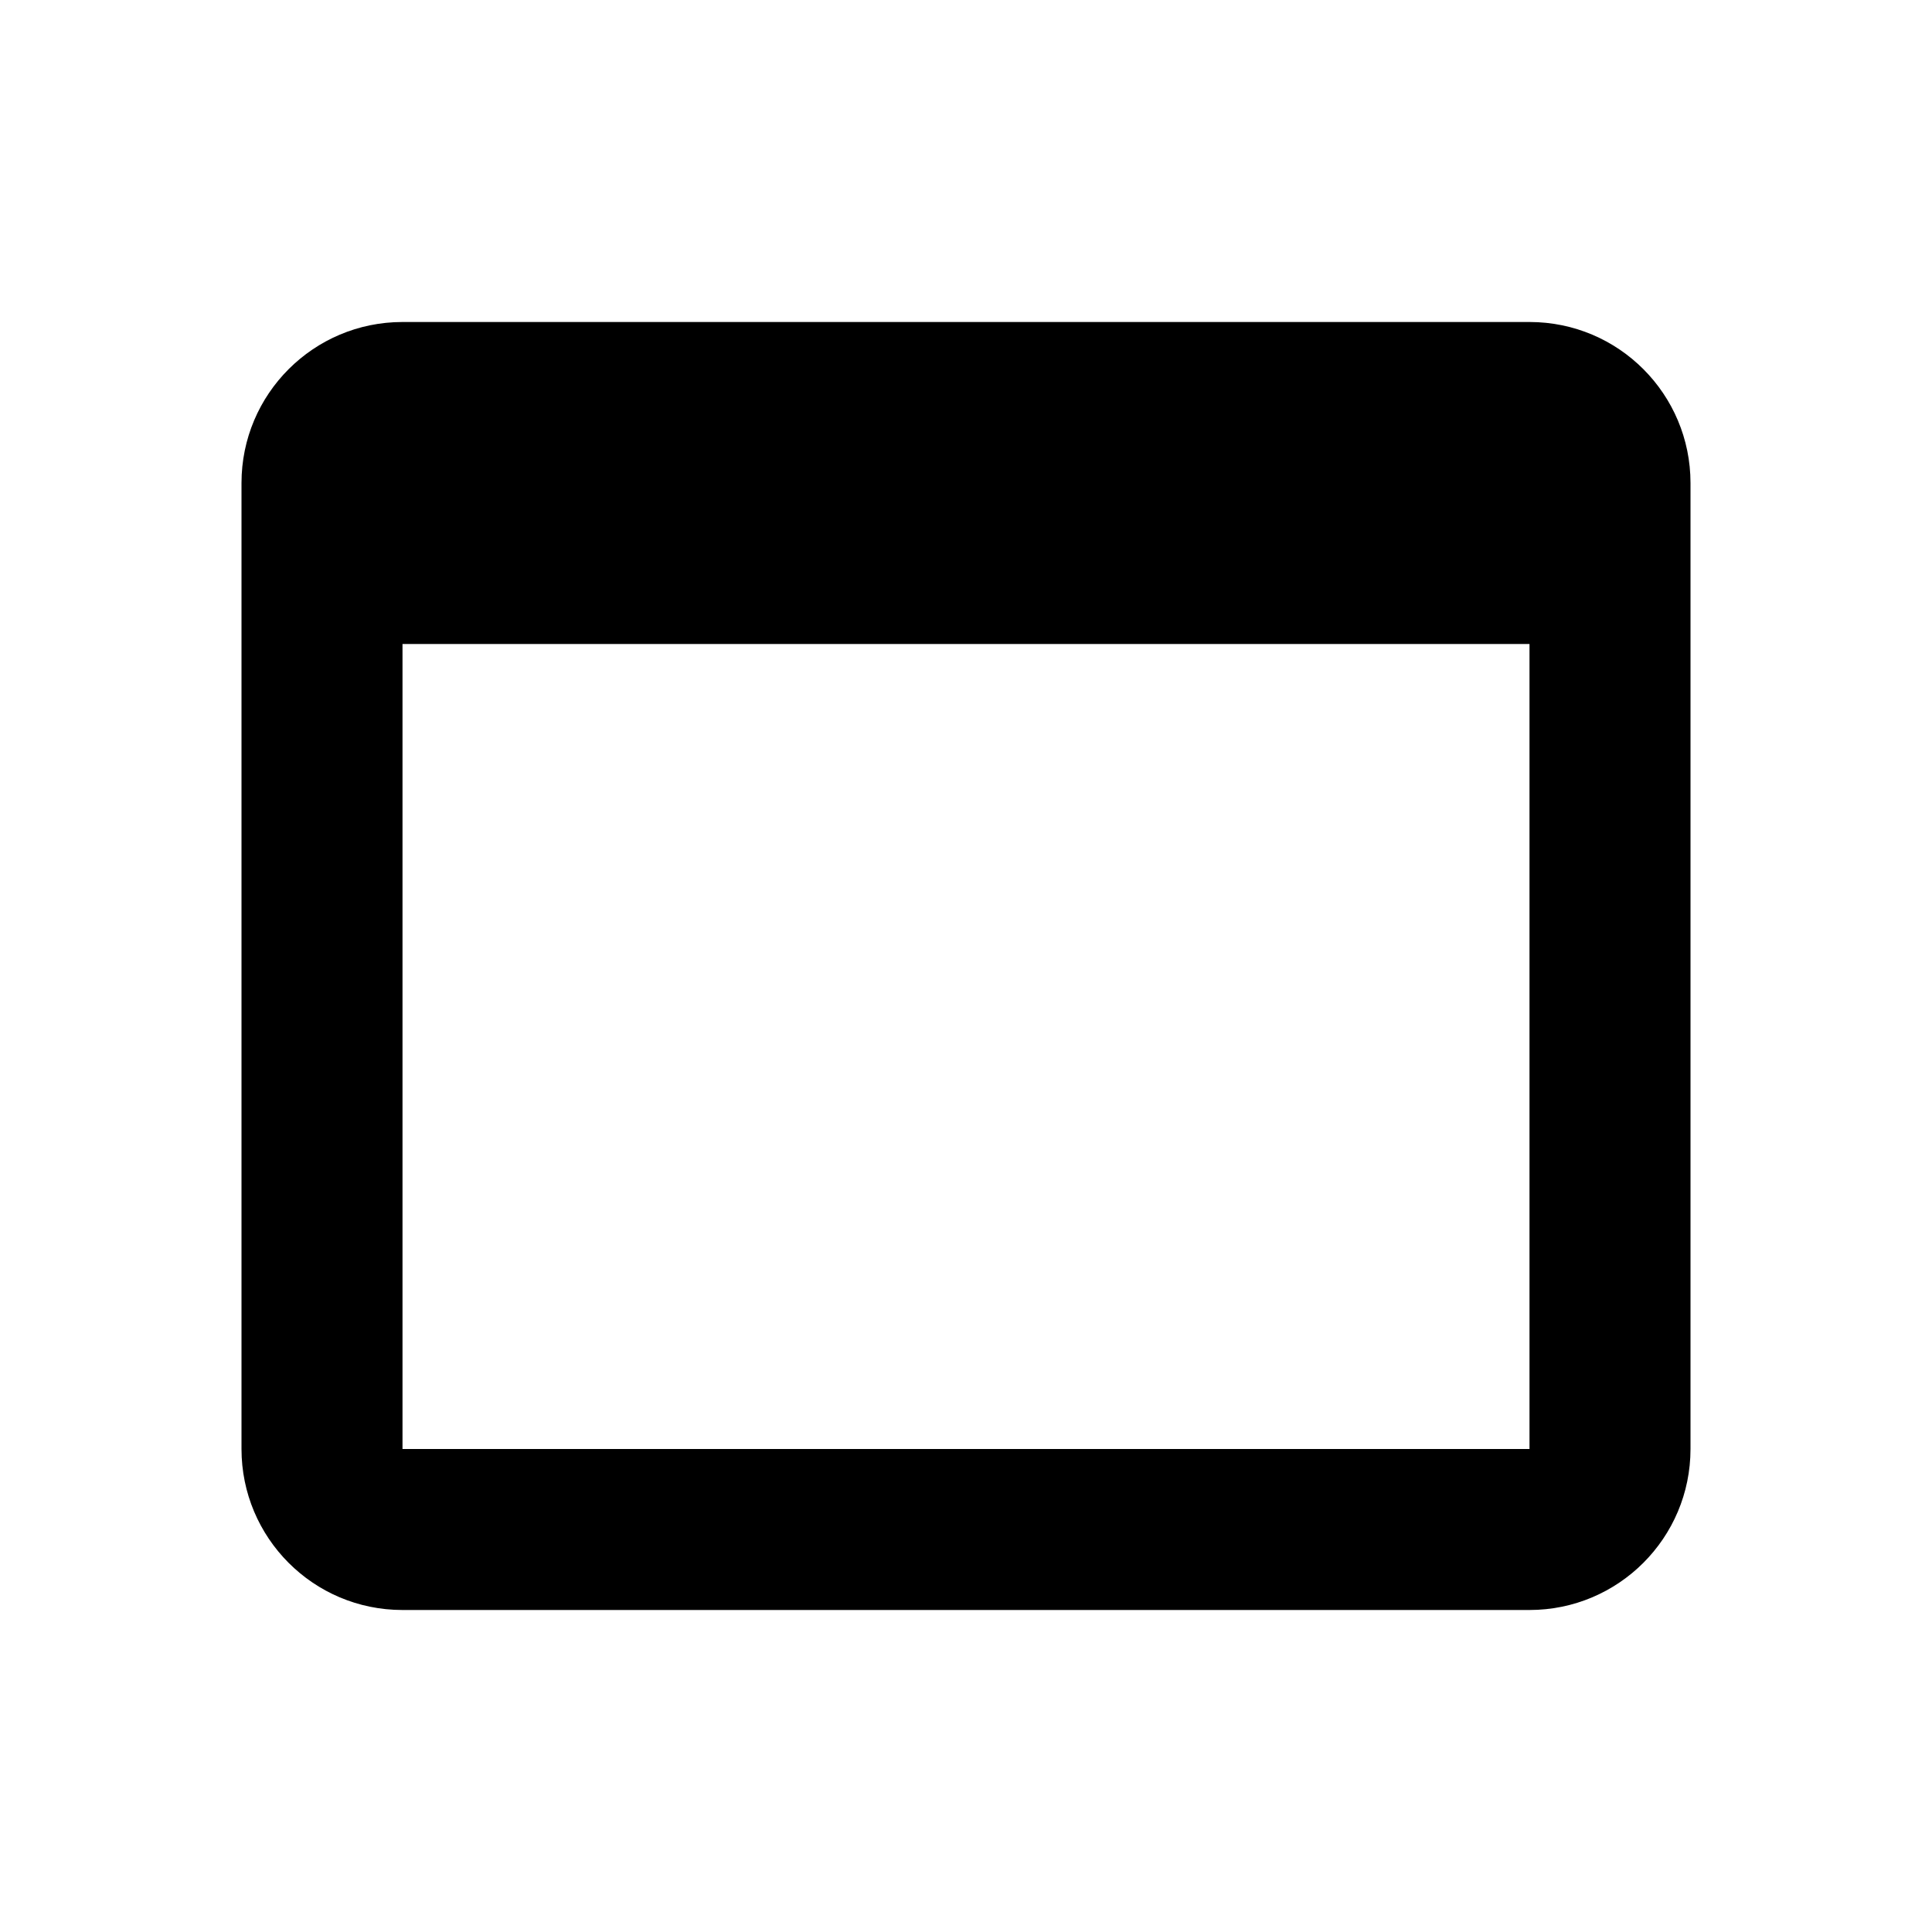
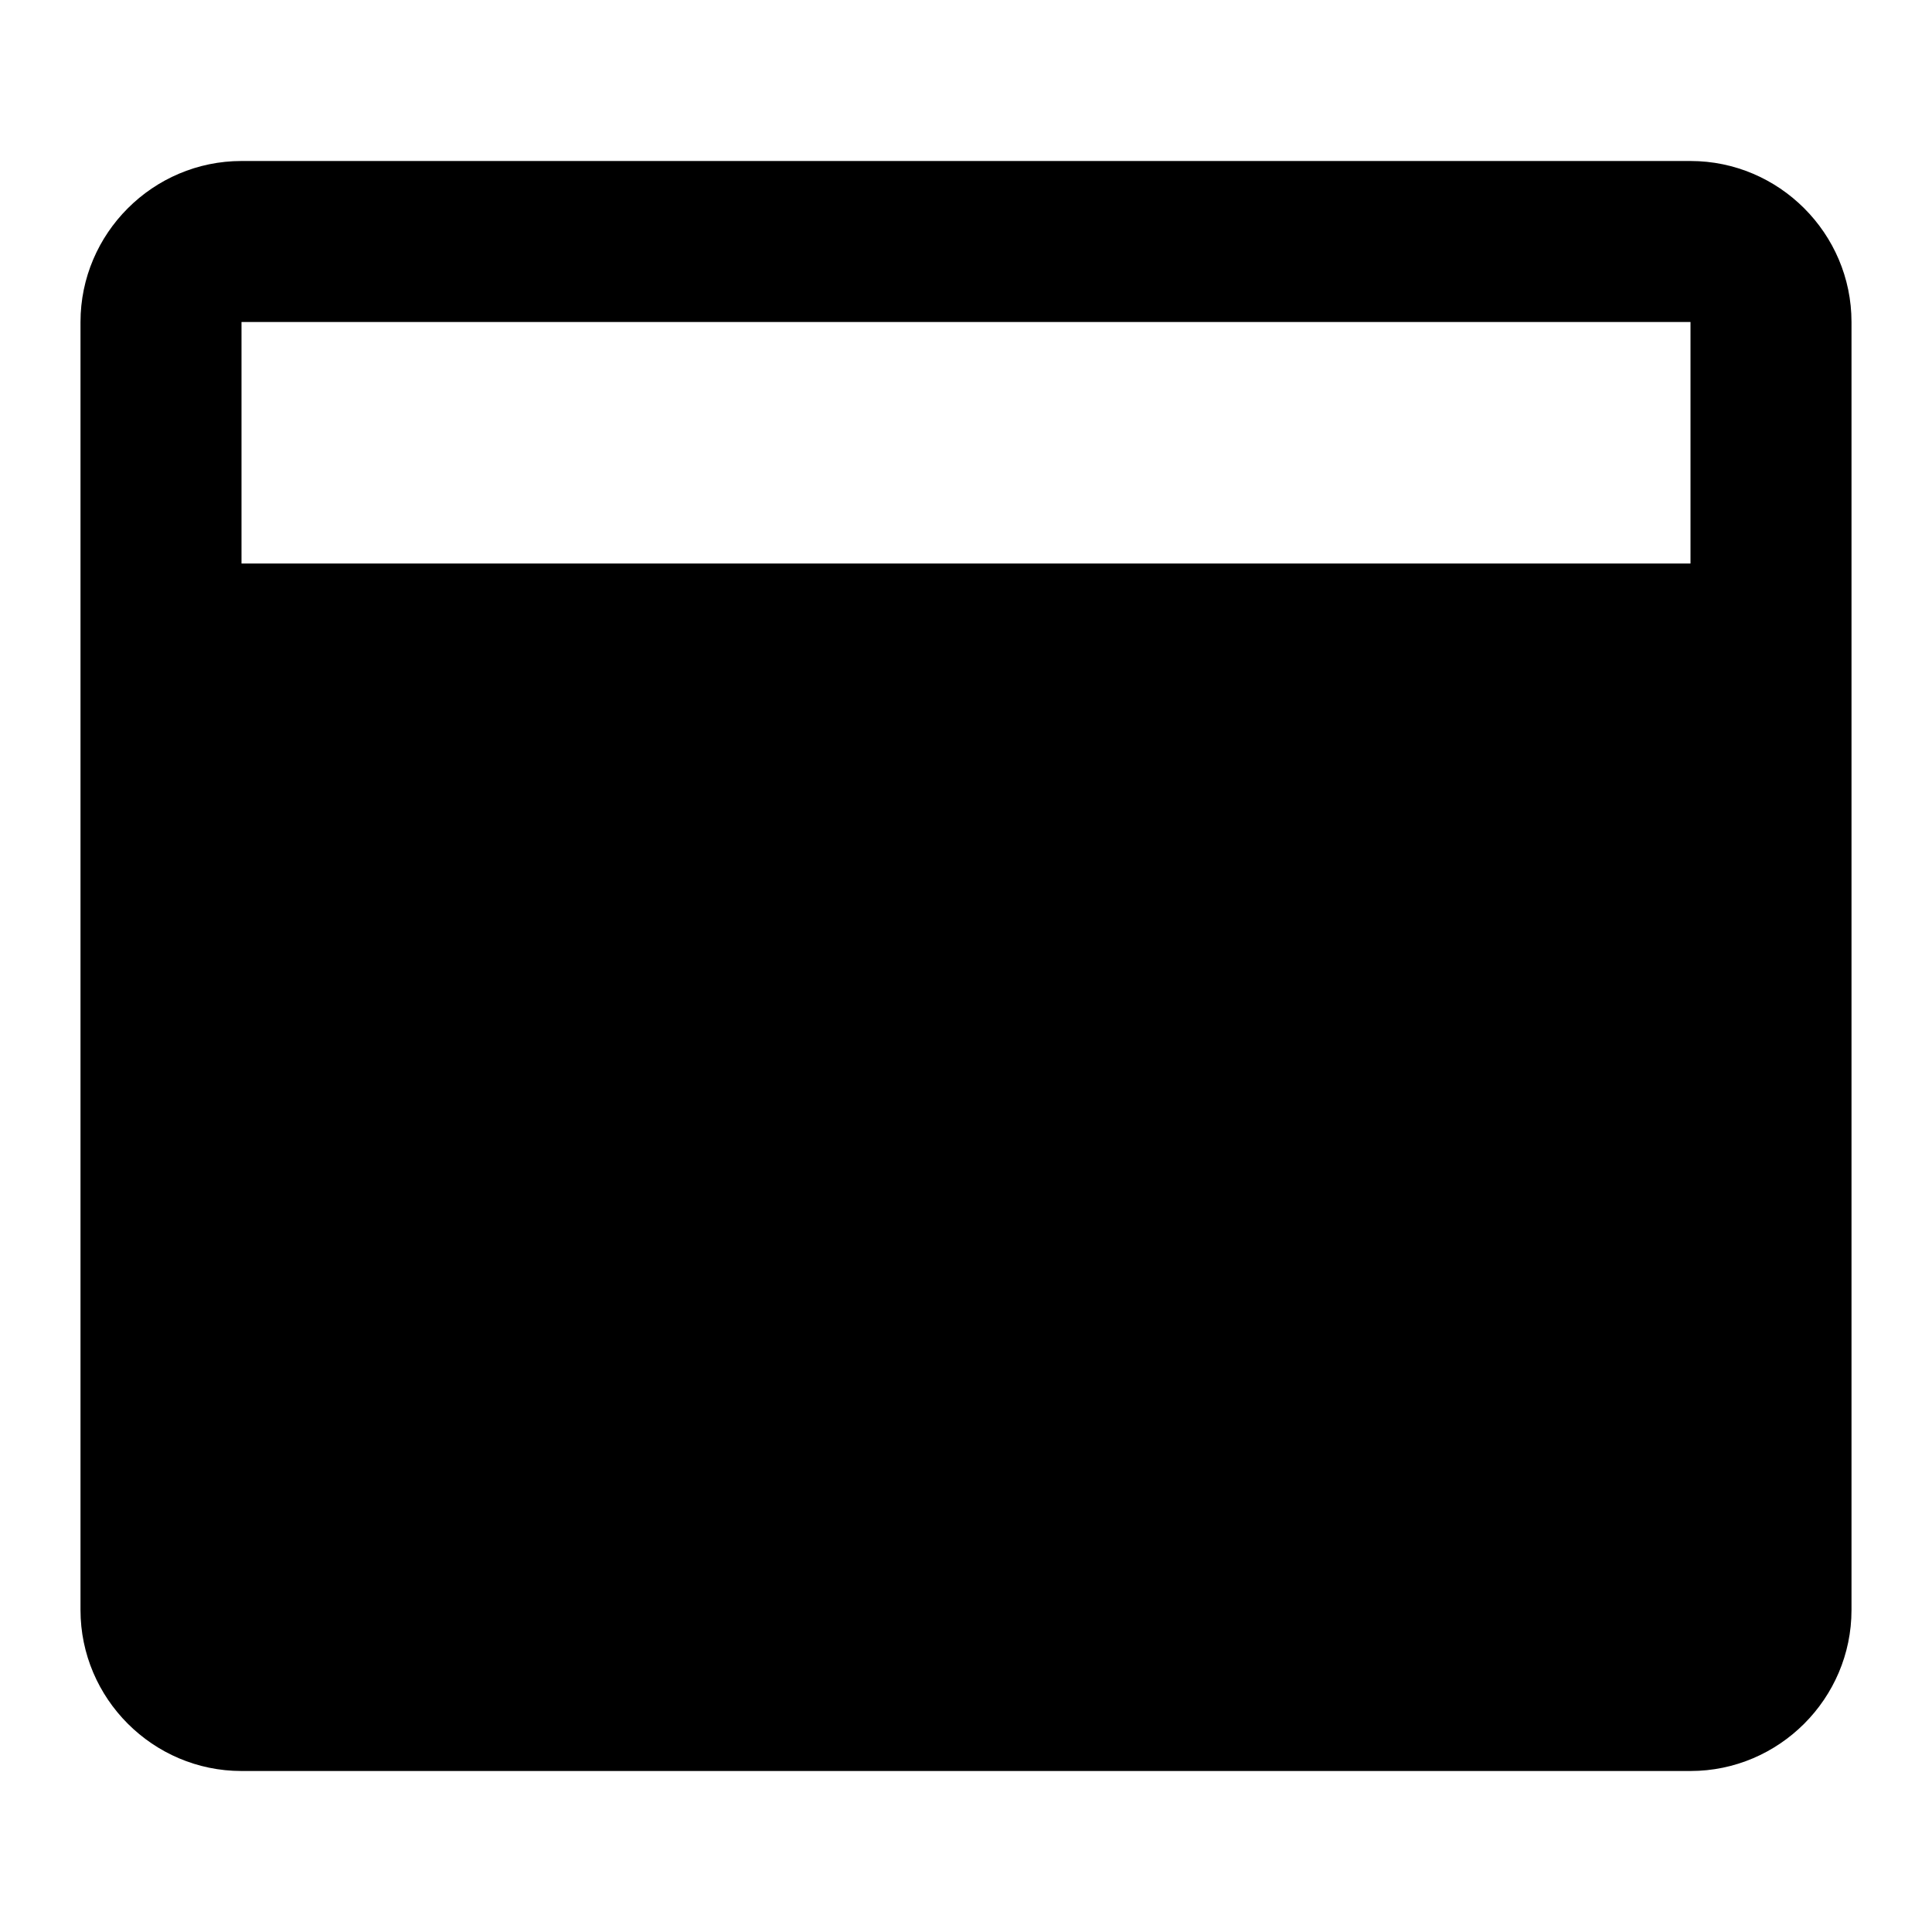
<svg xmlns="http://www.w3.org/2000/svg" fill="#000000" version="1.1" id="mdi-application" width="24" height="24" viewBox="0 0 24 24">
-   <path fill="#000000" d="M19,4C20.11,4 21,4.9 21,6V18A2,2 0 0,1 19,20H5C3.89,20 3,19.1 3,18V6A2,2 0 0,1 5,4H19M19,18V8H5V18H19Z" />
+   <path fill="#000000" d="M21 2H3C1.9 2 1 2.9 1 4V20C1 21.1 1.9 22 3 22H21C22.1 22 23 21.1 23 20V4C23 2.9 22.1 2 21 2M21 7H3V4H21V7Z" />
</svg>
